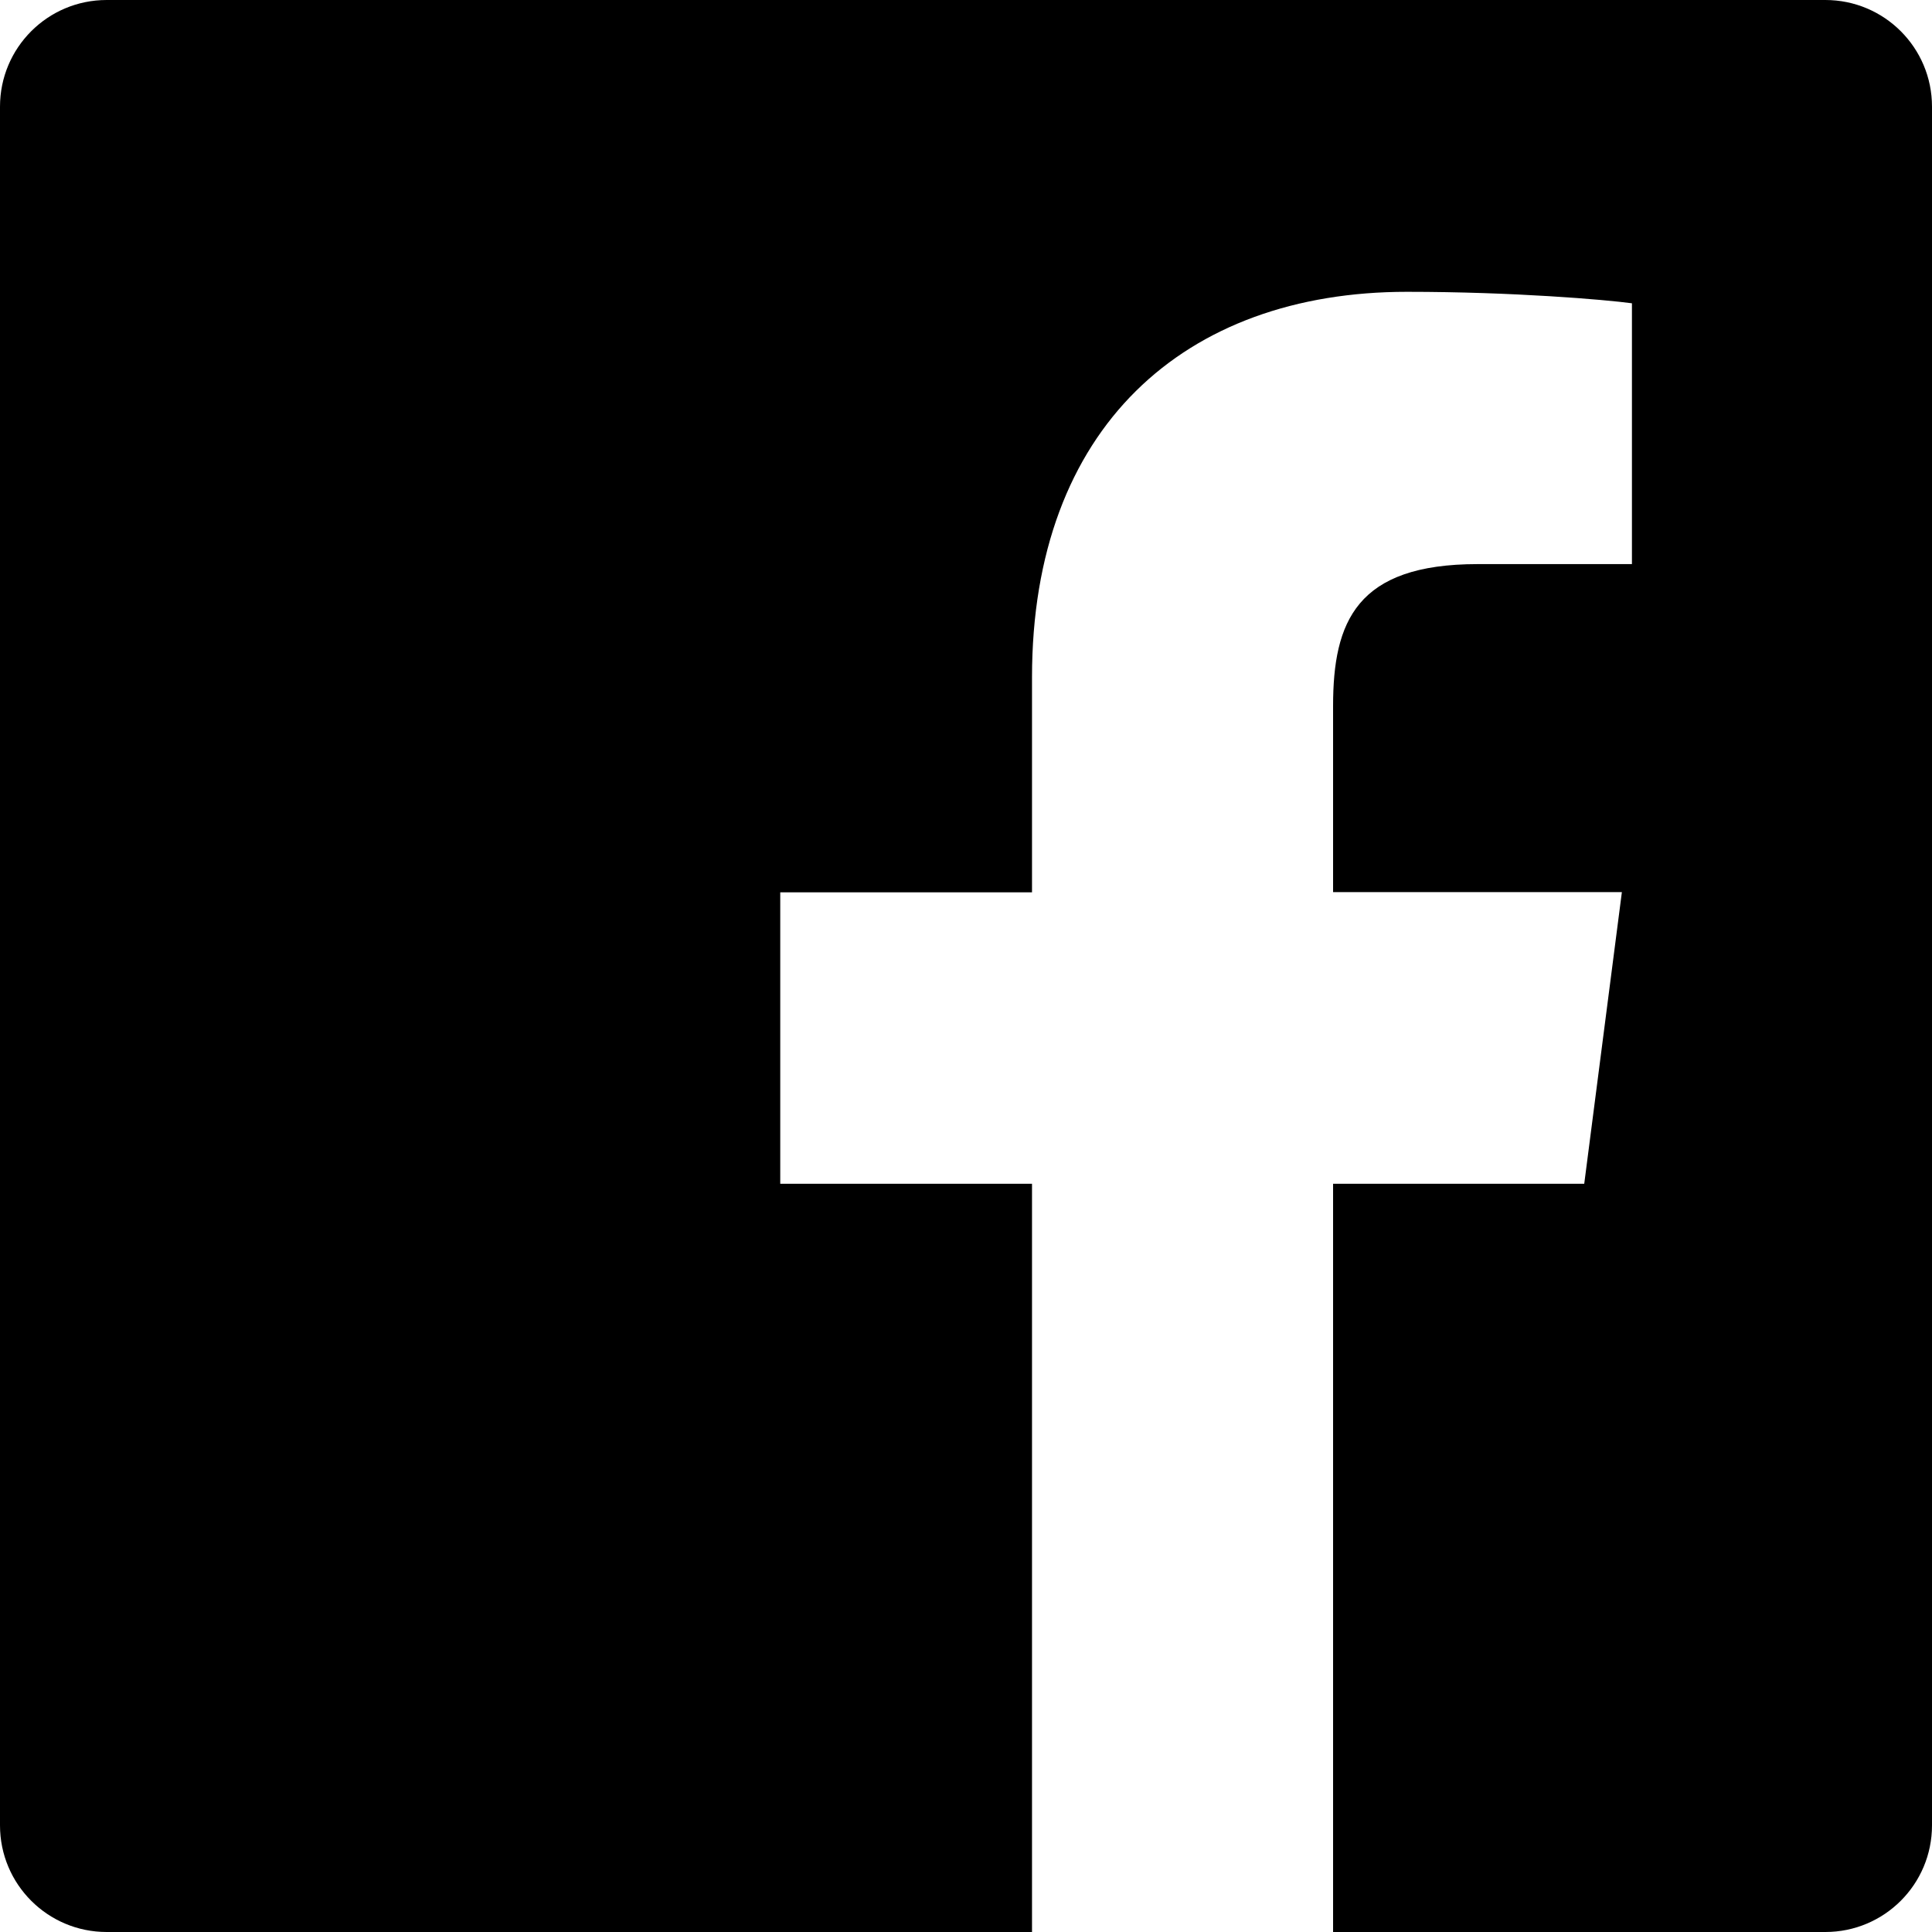
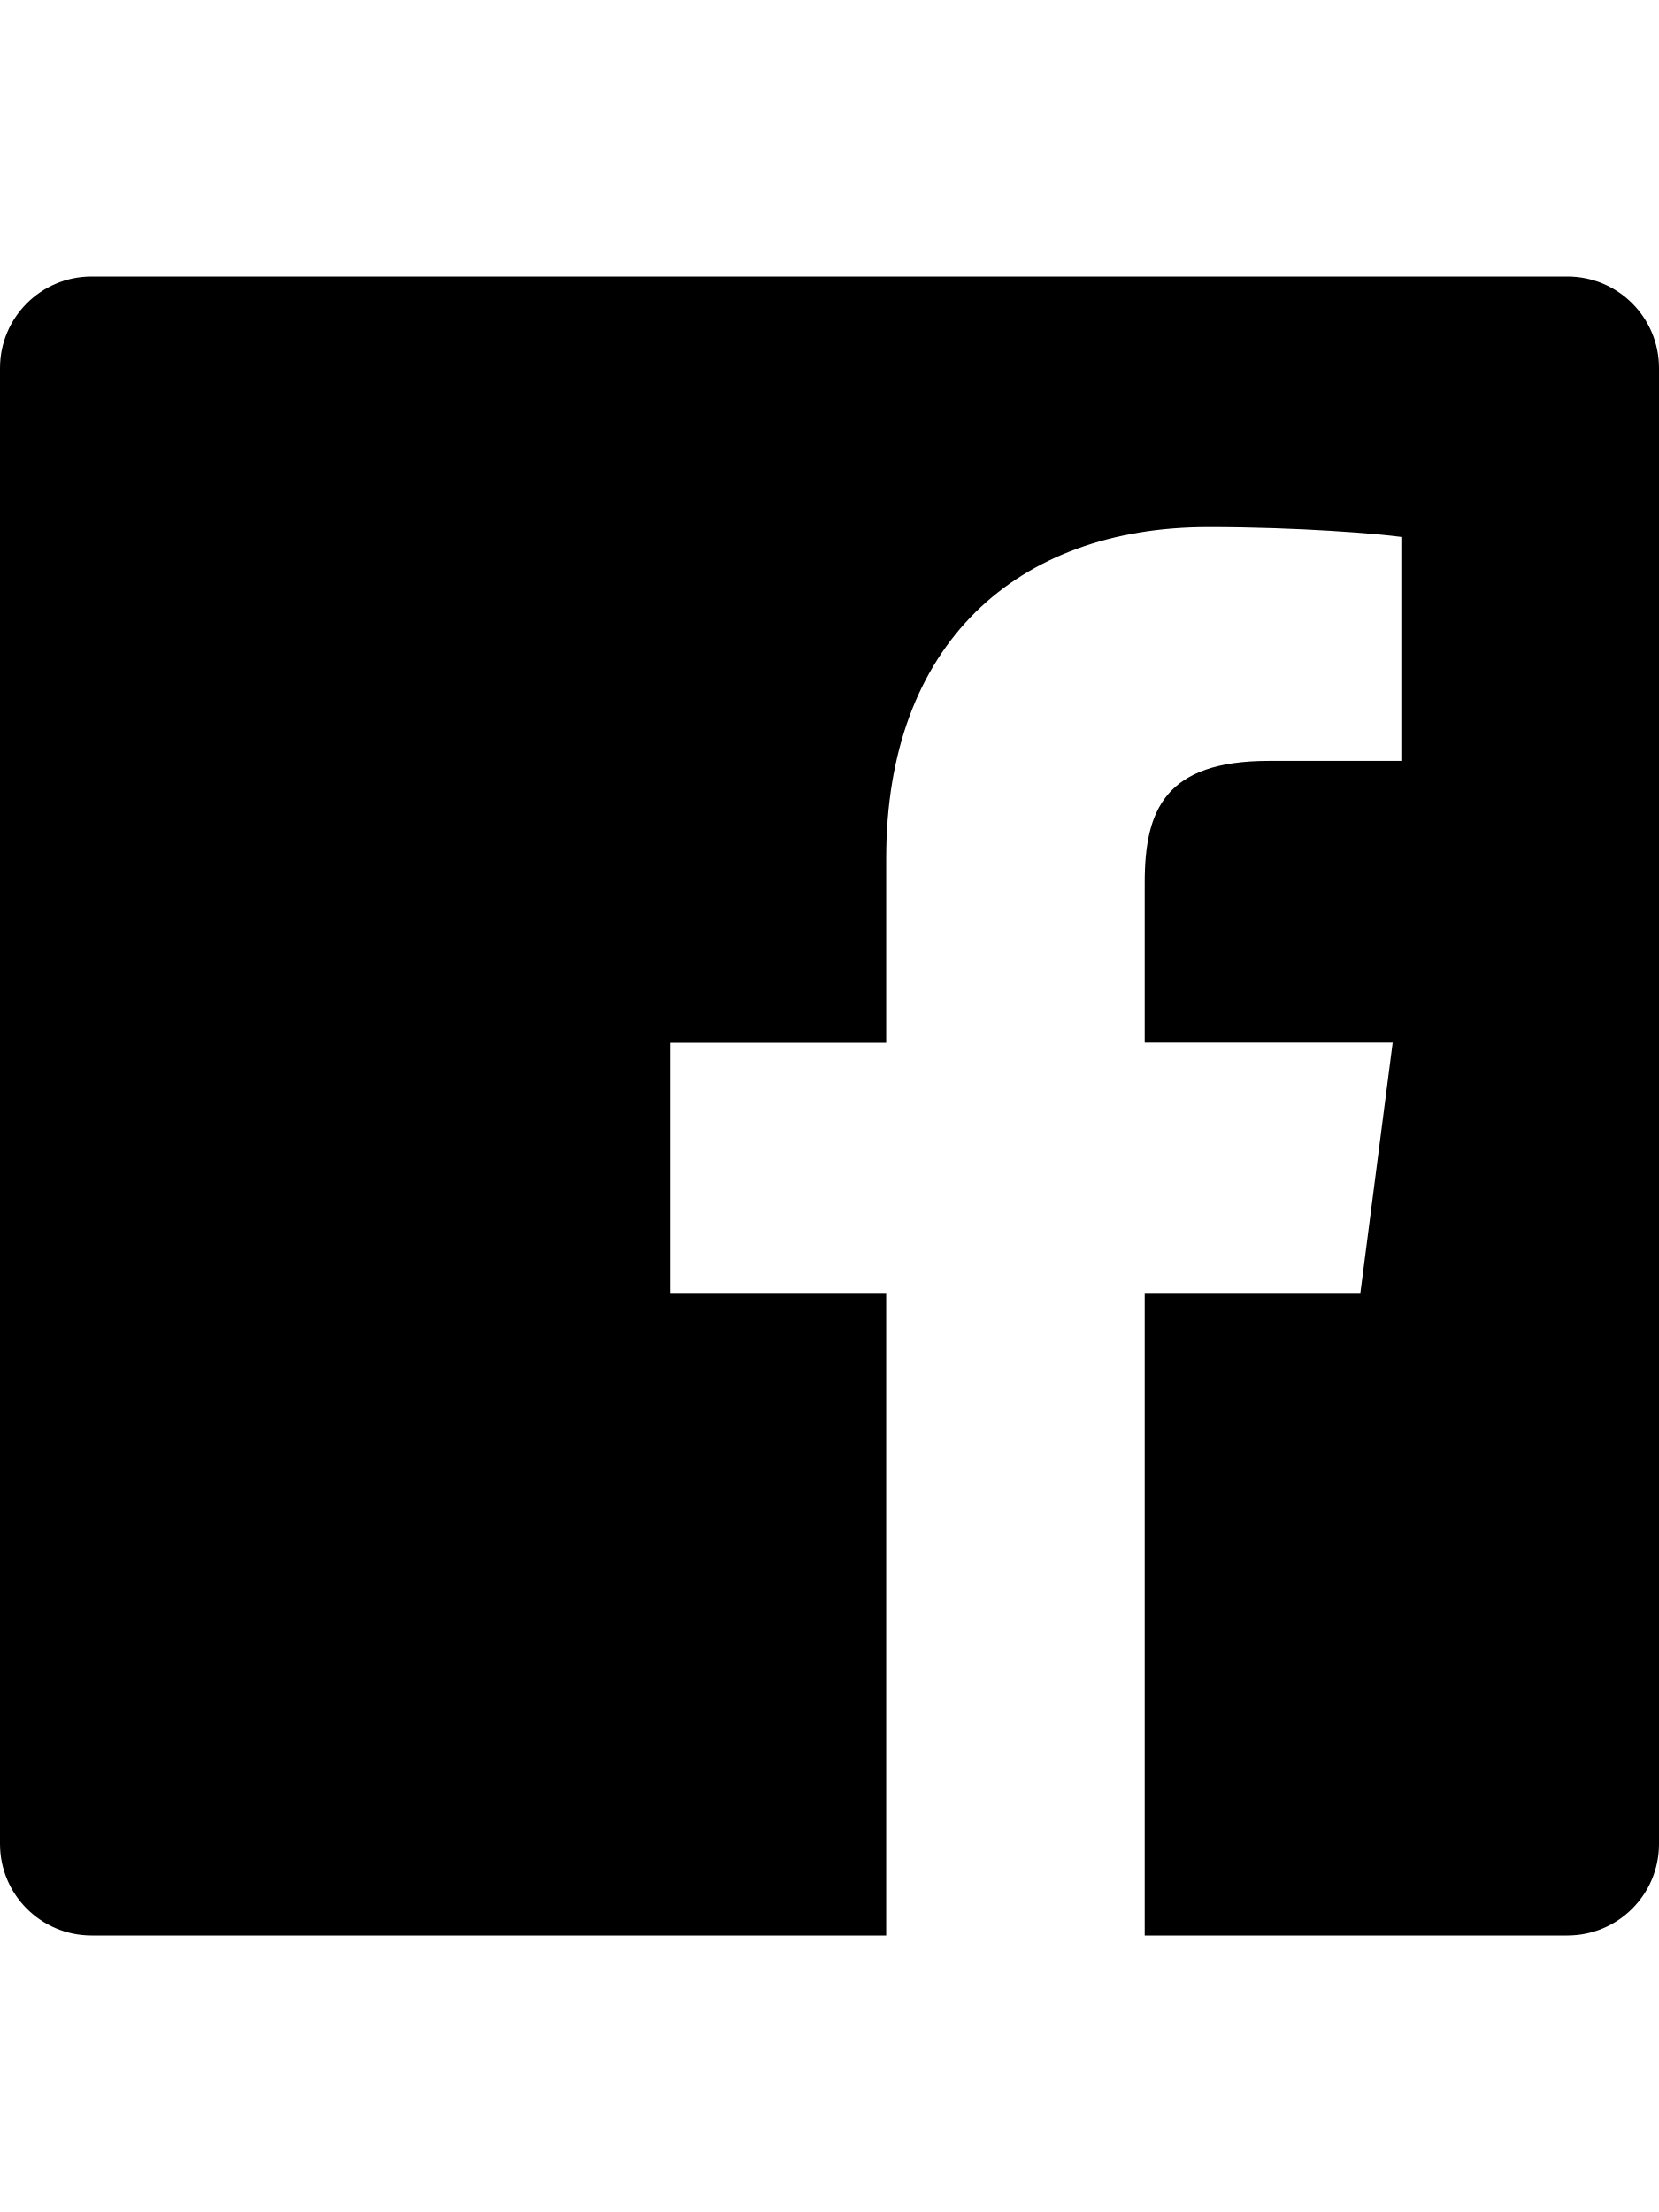
- <svg xmlns="http://www.w3.org/2000/svg" version="1.1" id="icon-" x="0px" y="0px" viewBox="0 0 960 960" enable-background="new 0 0 960 960" xml:space="preserve">
-   <path id="facebook" d="M907,0H53C23.7,0,0,23.7,0,53v854c0,29.3,23.7,53,53,53h459.8V588.2H387.7V443.4h125.1V336.5  c0-124,75.7-191.5,186.3-191.5c53,0,98.5,3.9,111.8,5.7v129.6l-76.7,0c-60.2,0-71.8,28.6-71.8,70.5v92.5h143.5l-18.7,144.9H662.4  V960H907c29.3,0,53-23.7,53-53V53C960,23.7,936.3,0,907,0z" />
+ <svg xmlns="http://www.w3.org/2000/svg" version="1.1" id="icon-" x="0px" y="0px" viewBox="0 0 960 1280" enable-background="new 0 0 960 1280" xml:space="preserve">
+   <path id="White_2_" d="M907,160H53c-29.3,0-53,23.7-53,53v854c0,29.3,23.7,53,53,53h459.8V748.2H387.7V603.4h125.1V496.5  c0-124,75.7-191.5,186.3-191.5c53,0,98.5,3.9,111.8,5.7v129.6l-76.7,0c-60.2,0-71.8,28.6-71.8,70.5v92.5h143.5l-18.7,144.9H662.4  V1120H907c29.3,0,53-23.7,53-53V213C960,183.7,936.3,160,907,160z" />
</svg>
